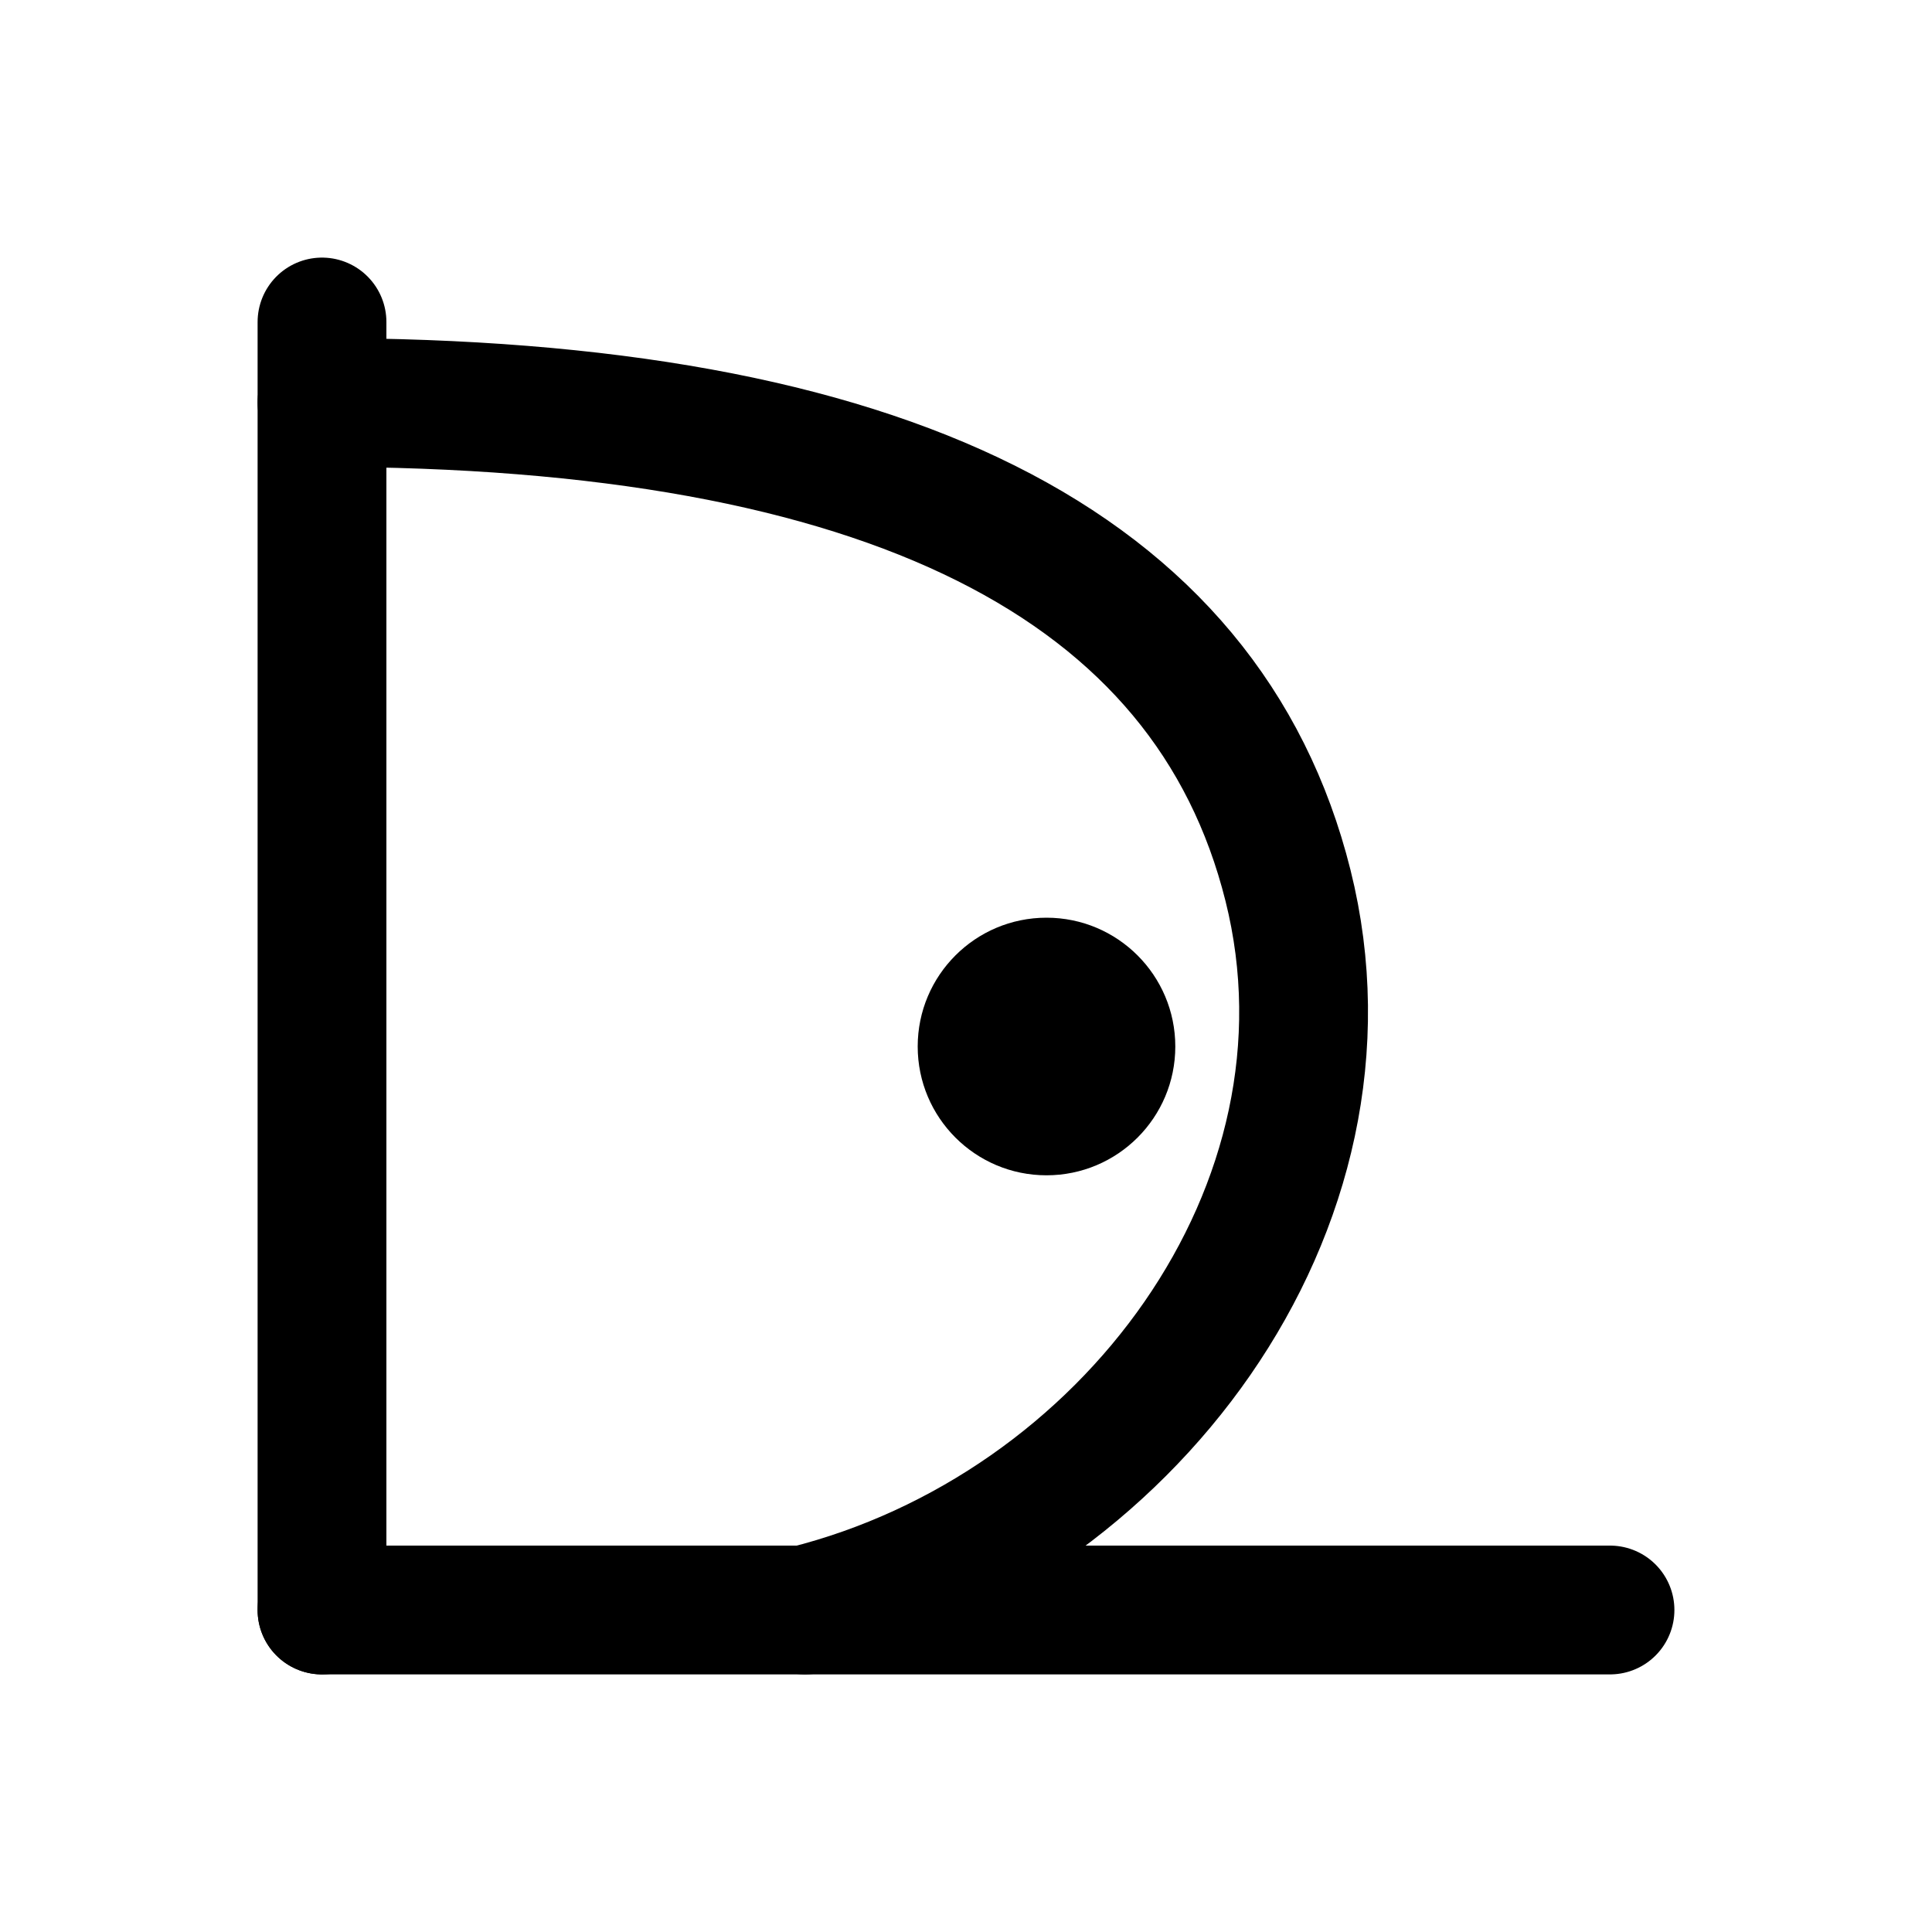
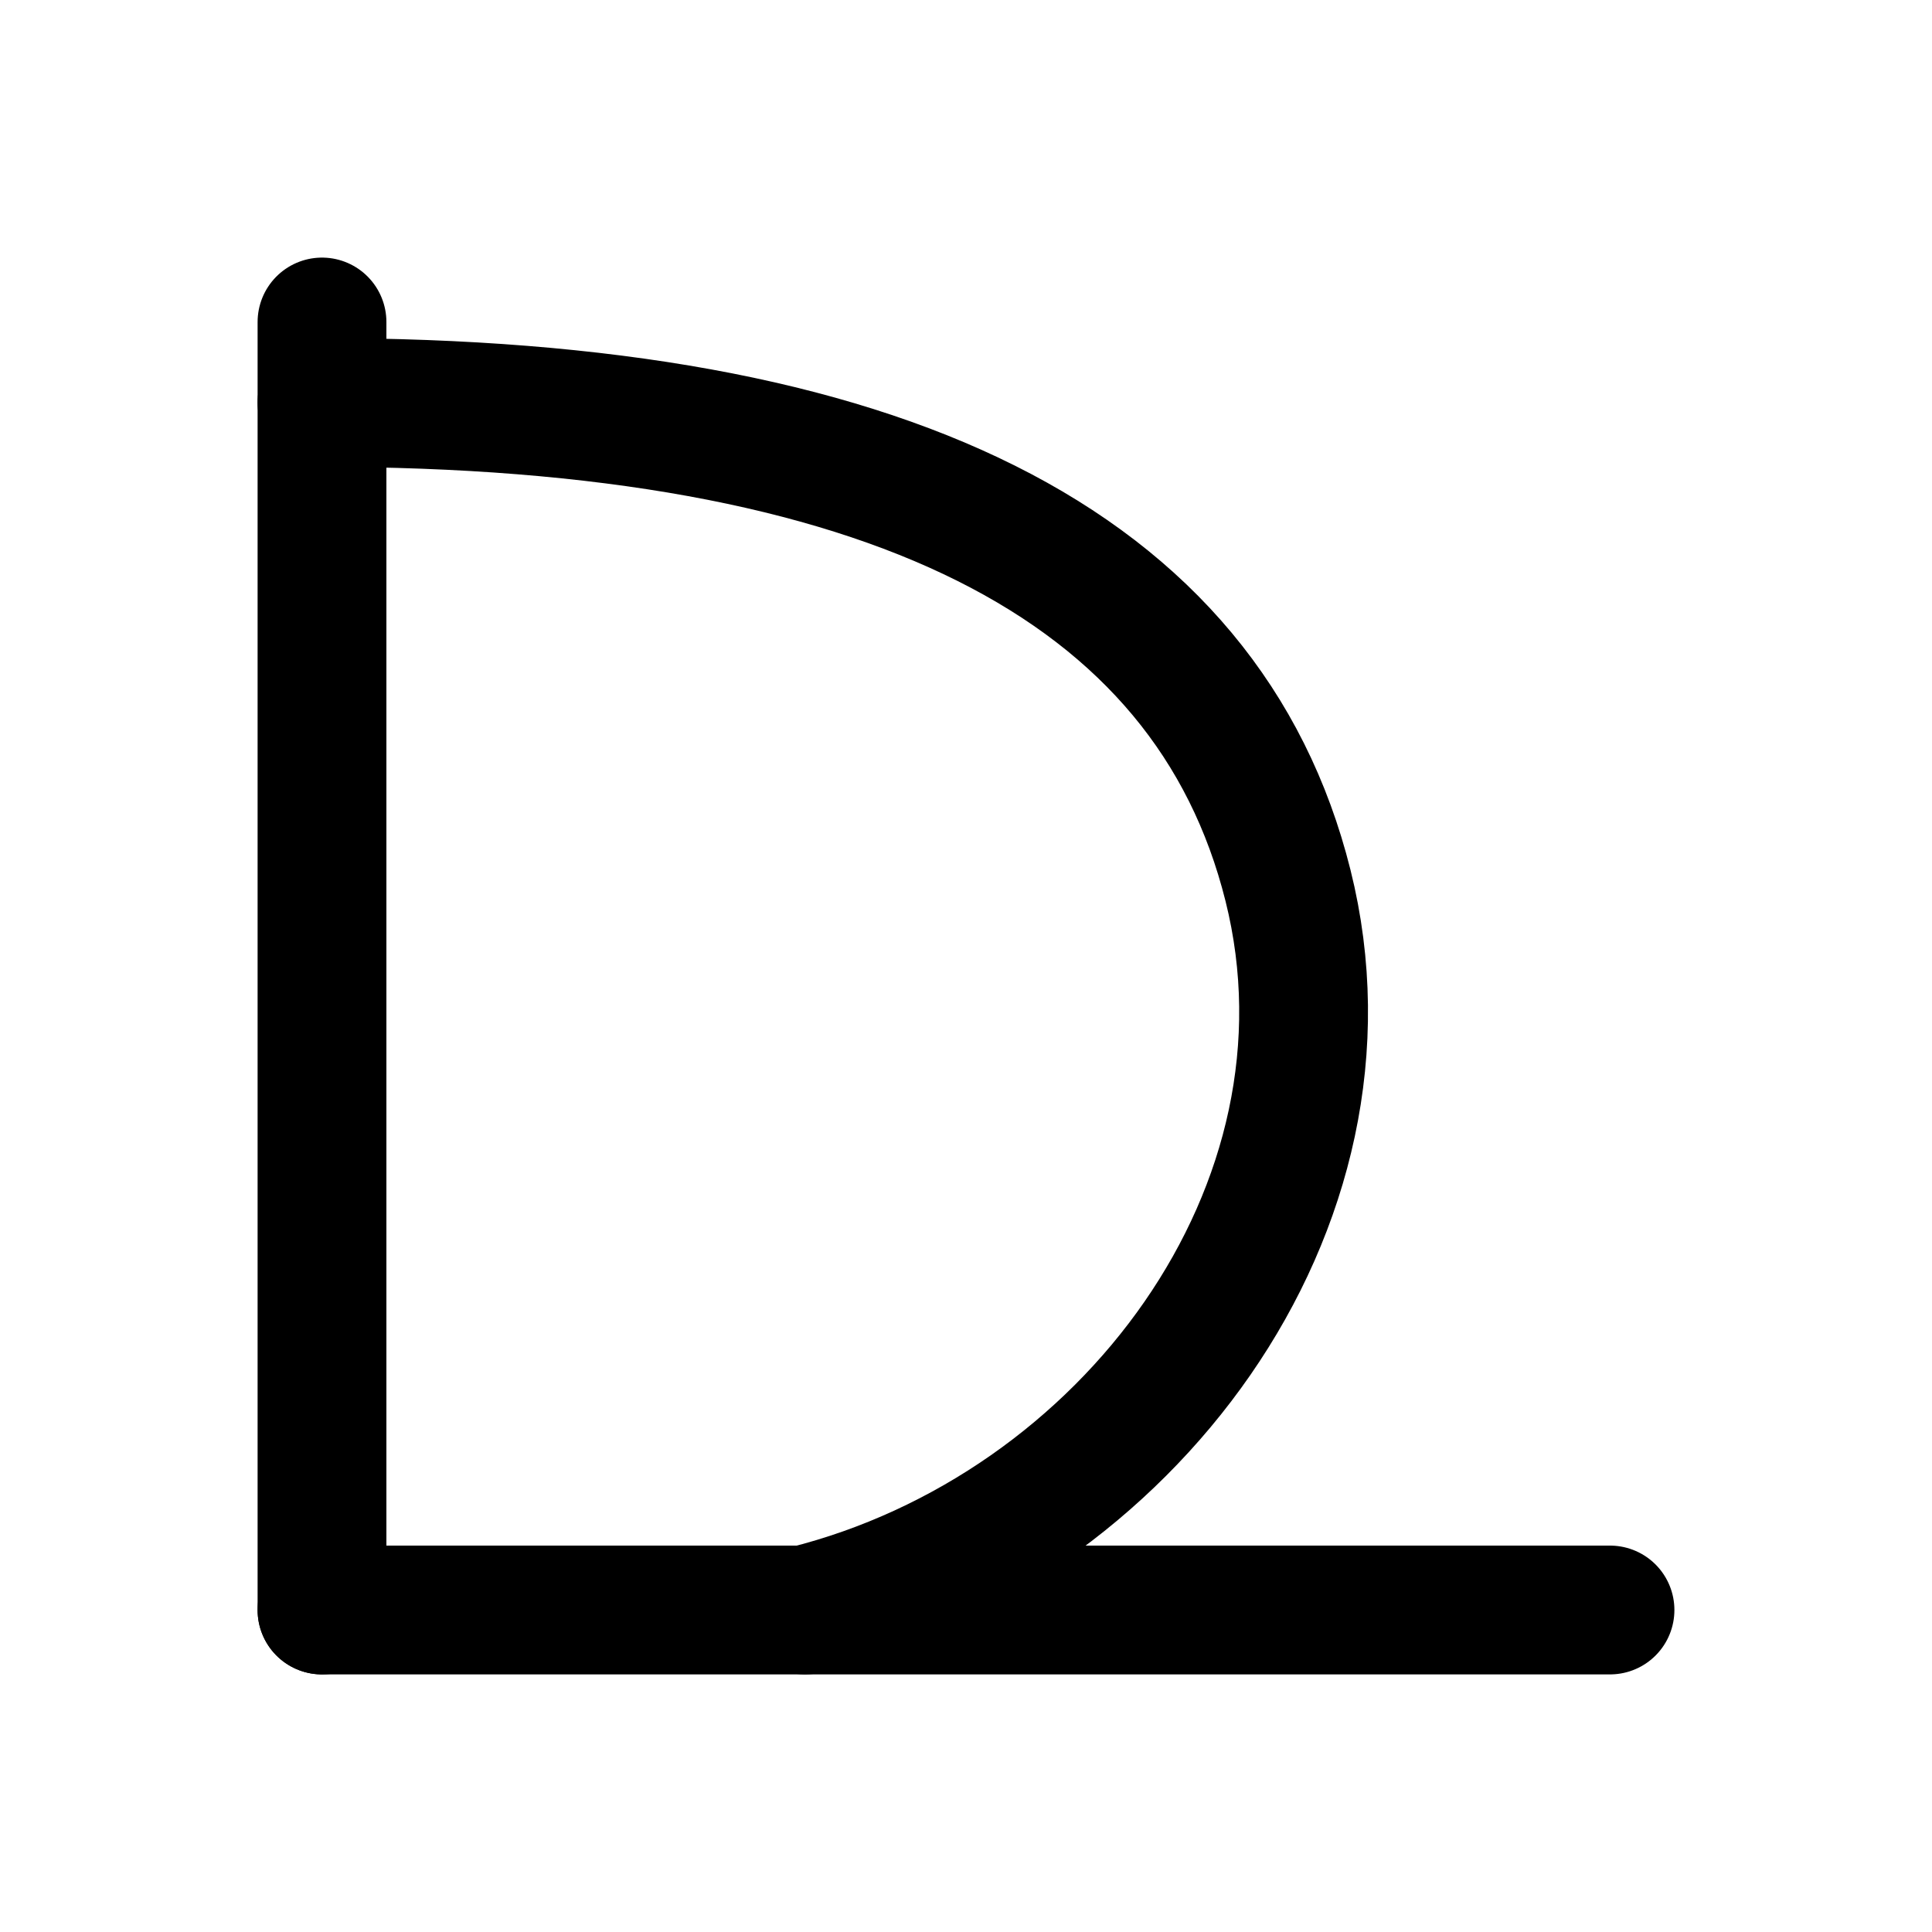
<svg xmlns="http://www.w3.org/2000/svg" viewBox="0 0 24 24" fill="none" stroke="currentColor" stroke-width="1.6" stroke-linecap="round" stroke-linejoin="round">
  <path d="M4 20V4" />
  <path d="M4 20h16" />
  <path d="M4 5c7 0 11 2 12 6s-2 8-6 9" />
-   <circle cx="13" cy="13" r="1.6" fill="currentColor" stroke="none" />
</svg>
